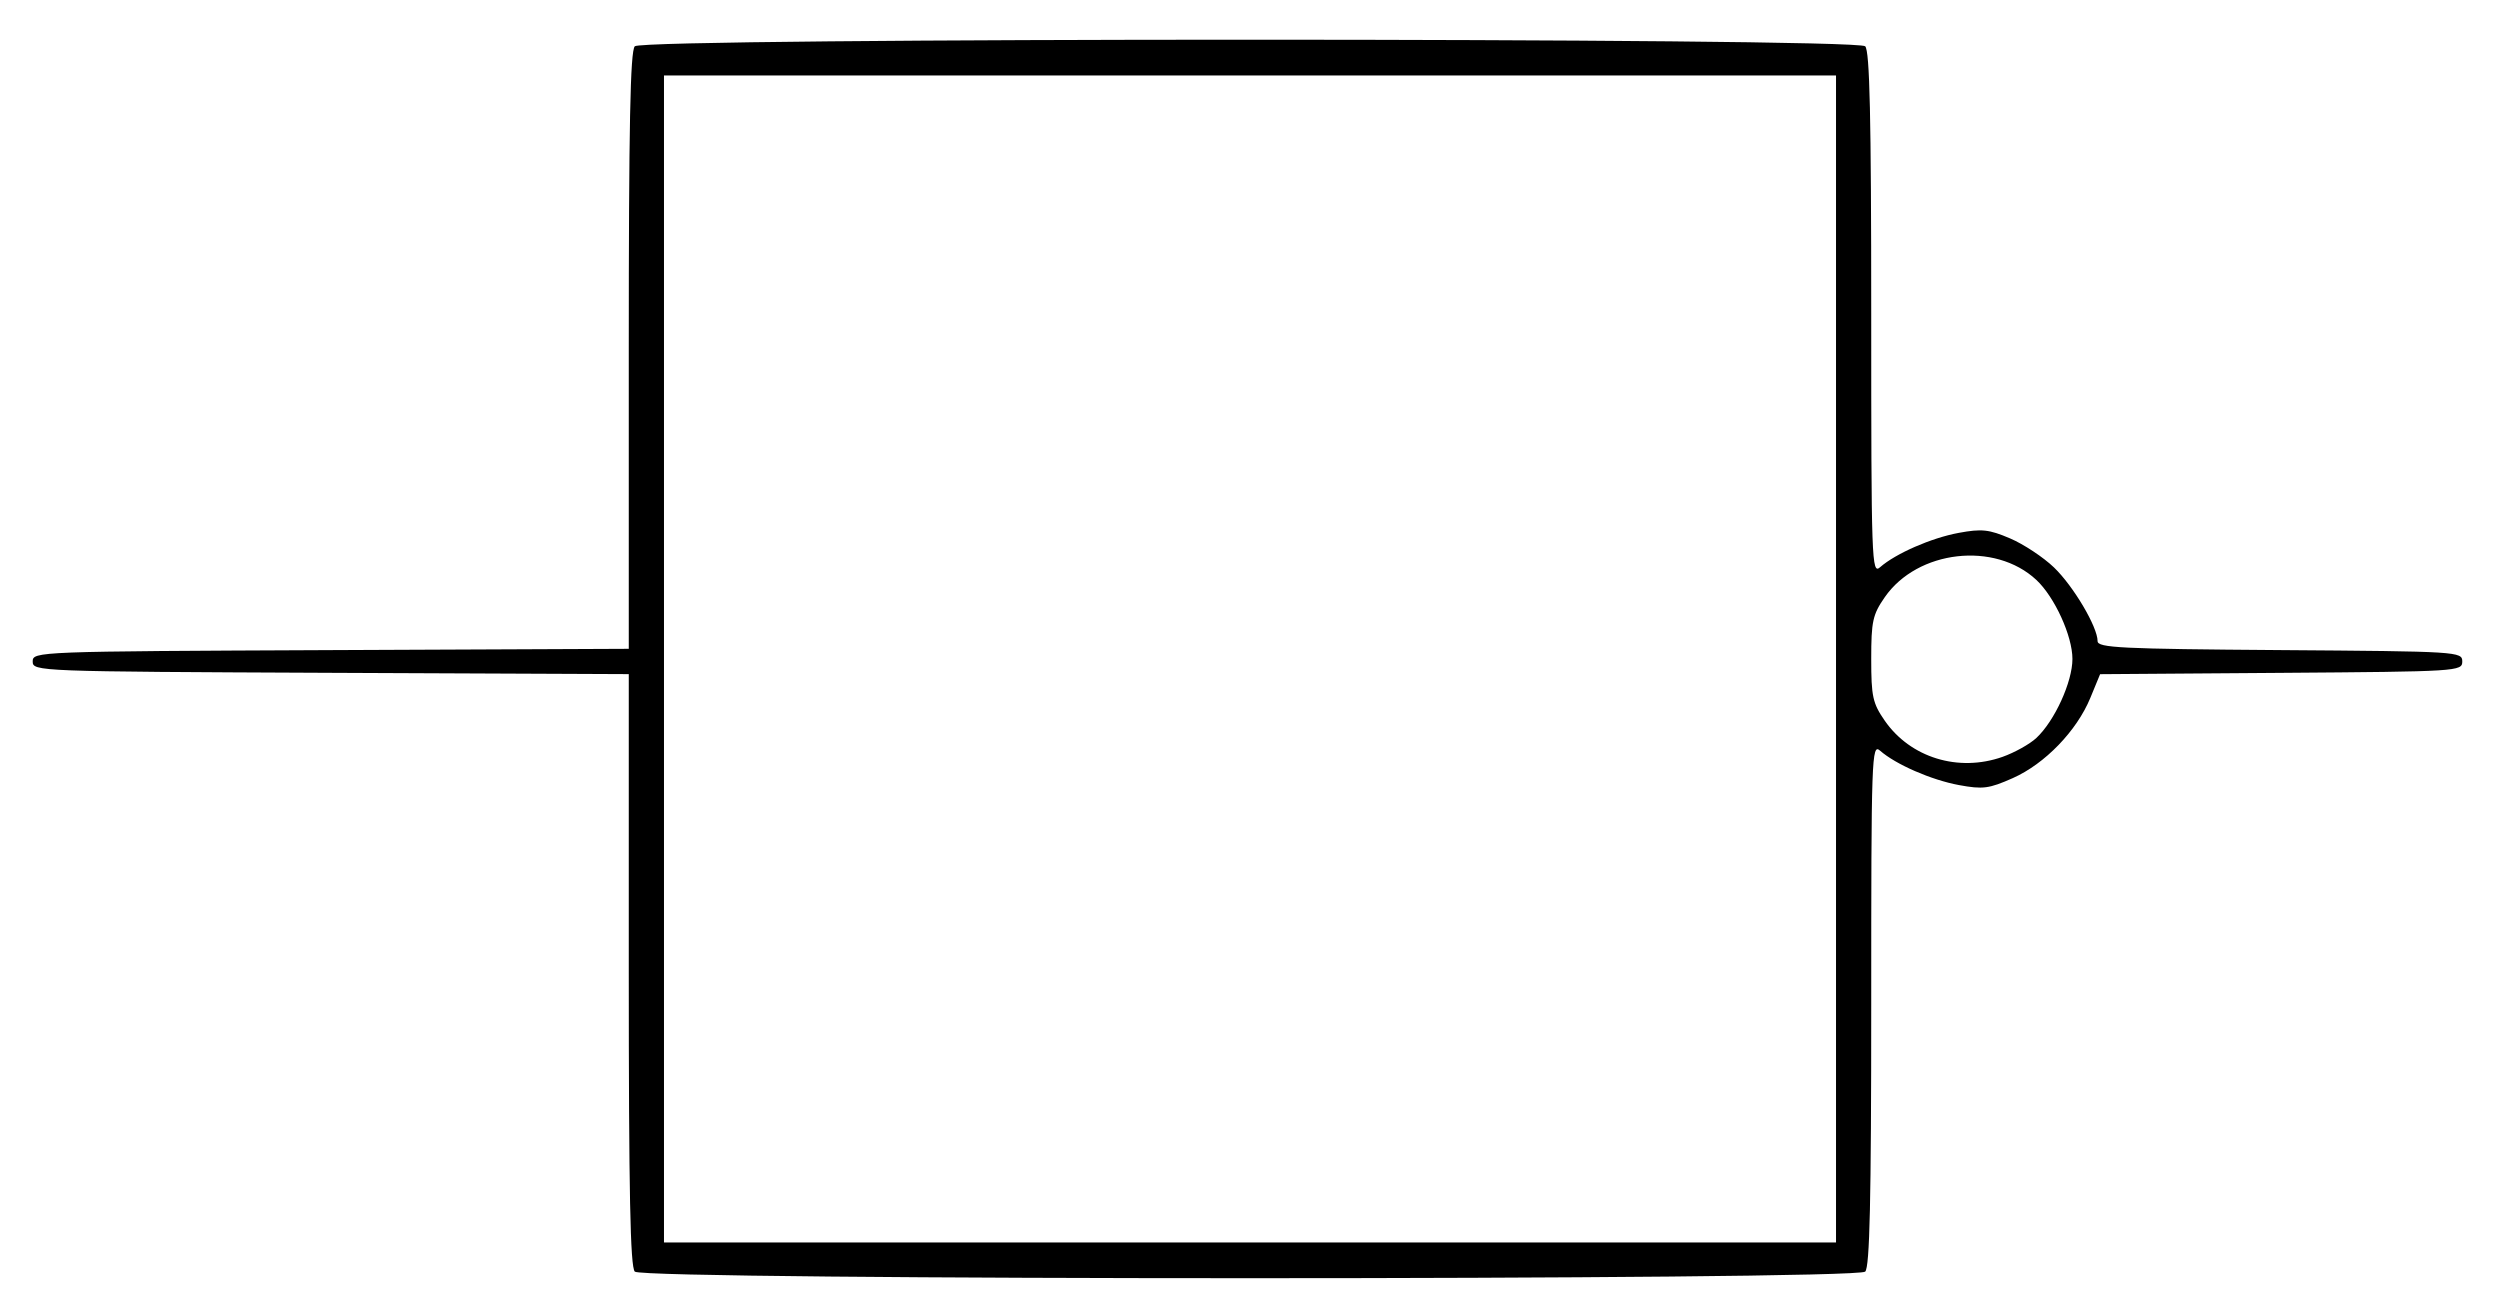
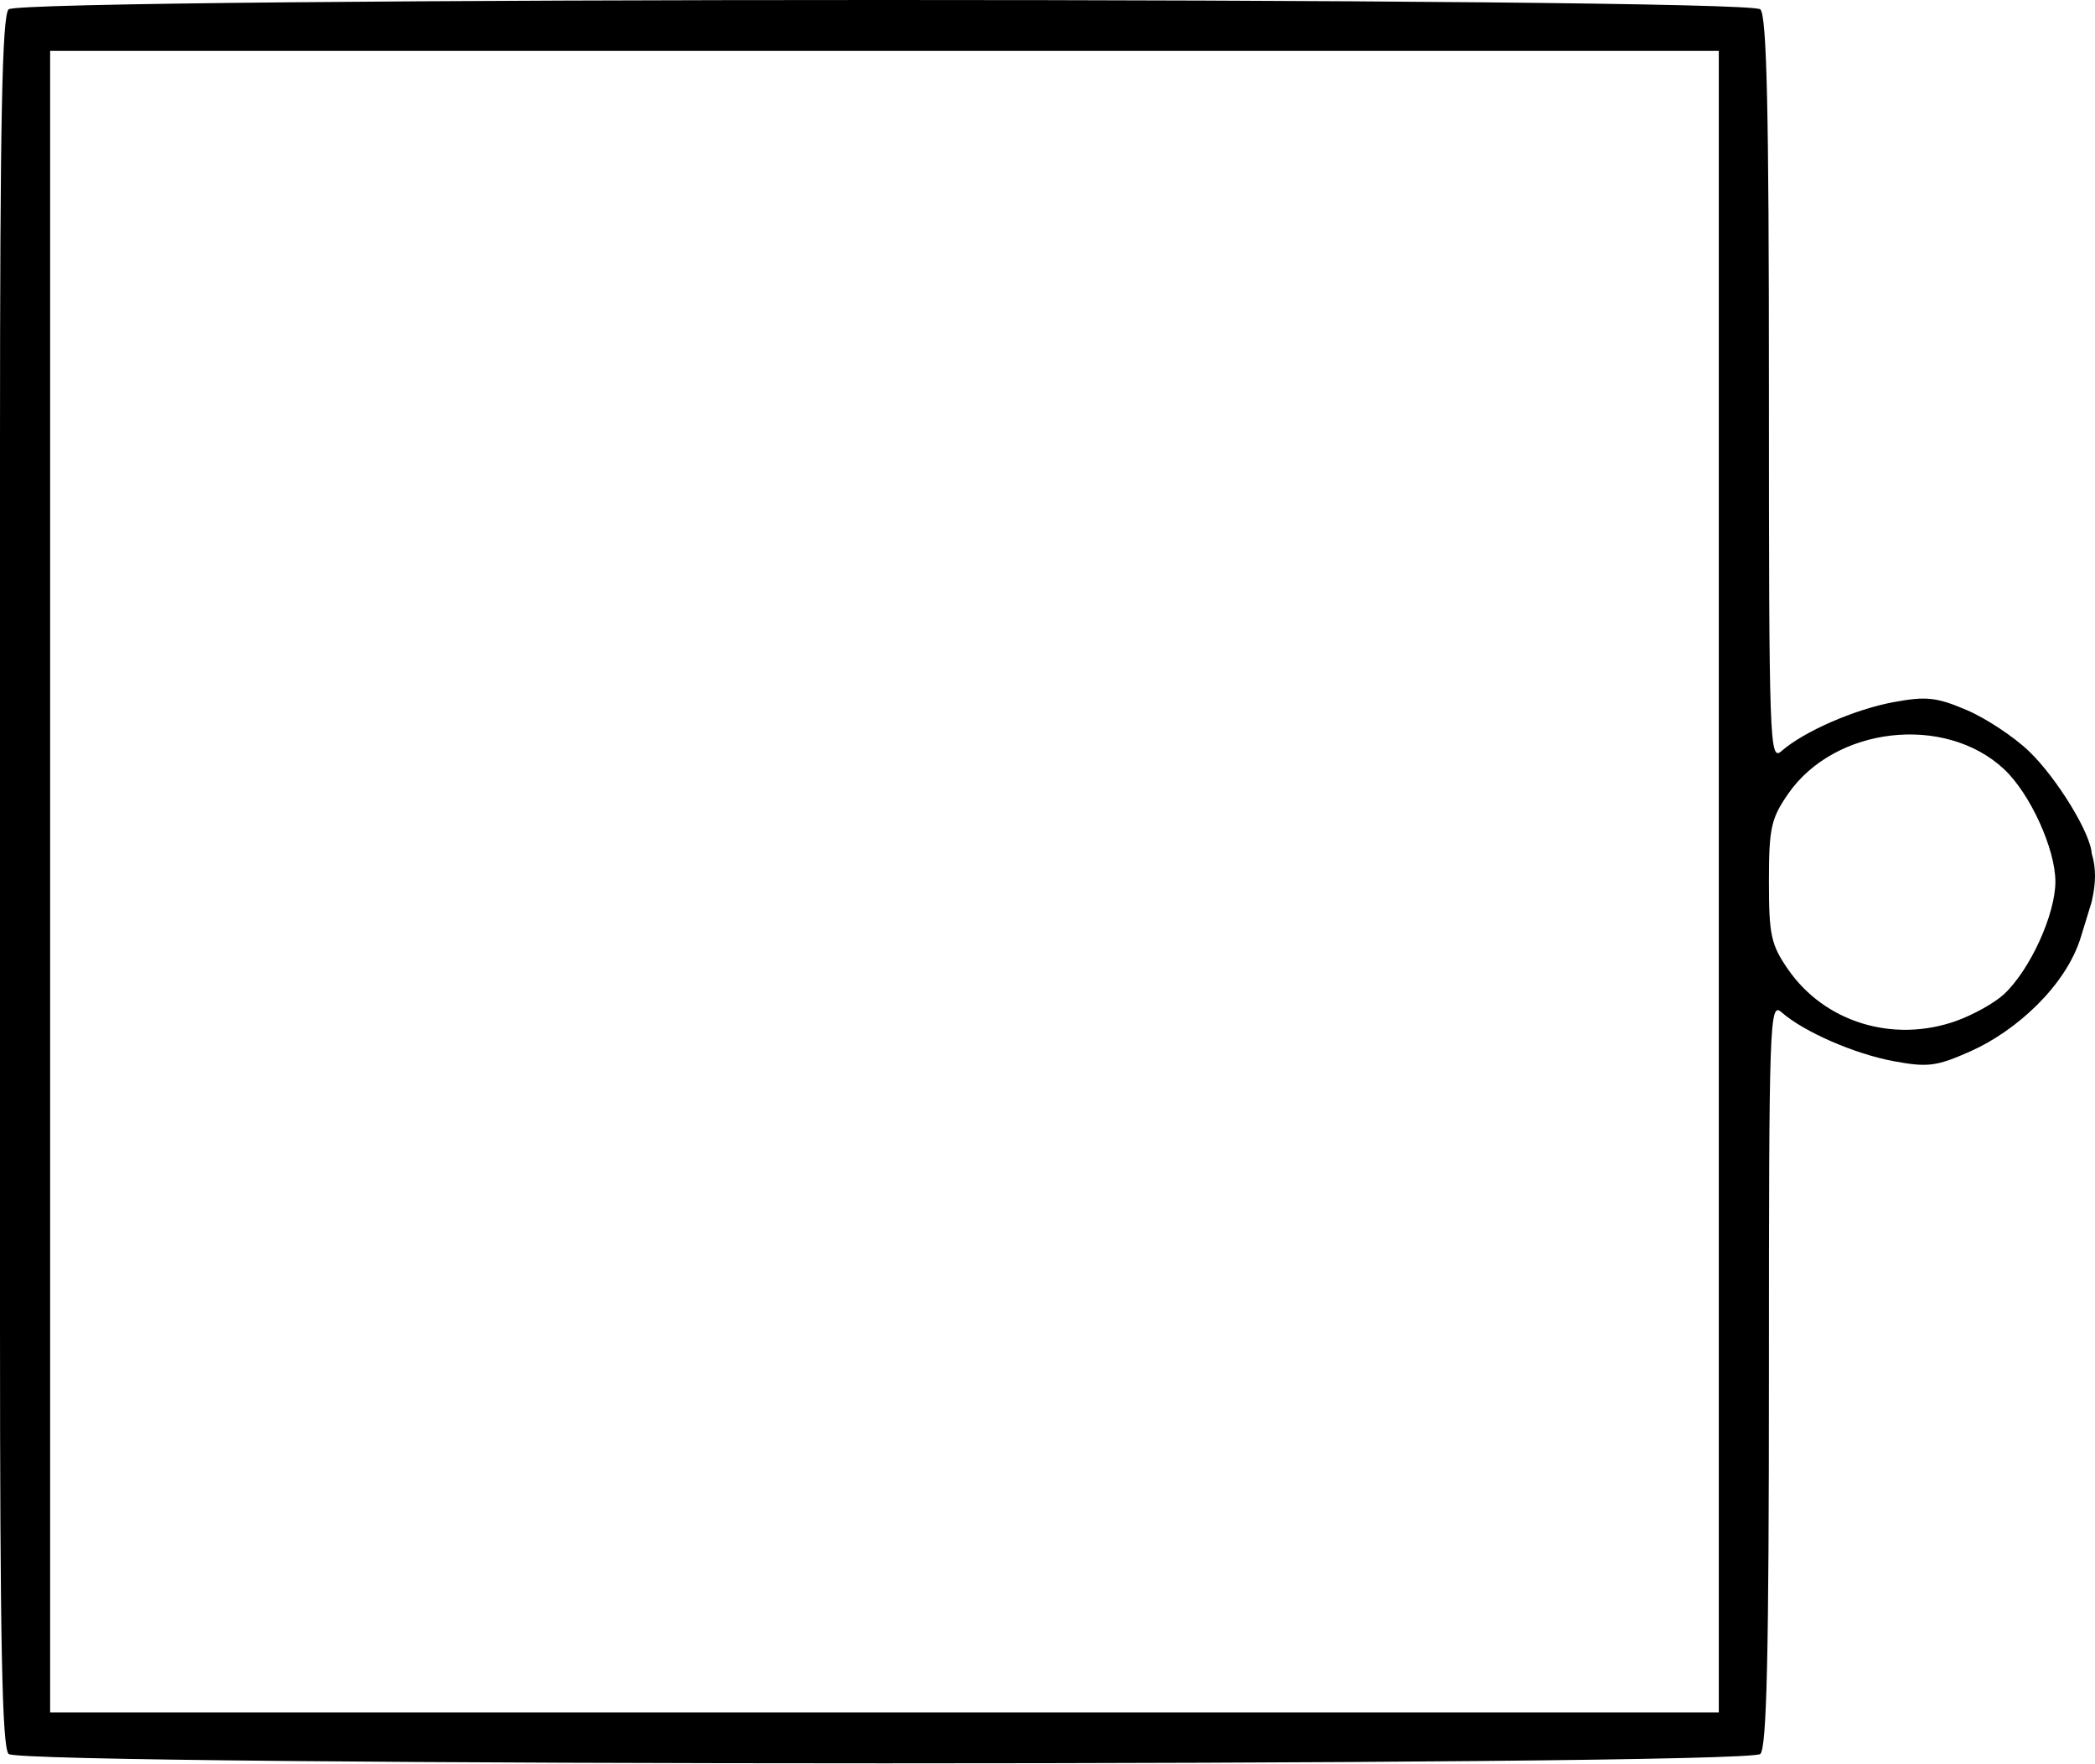
- <svg xmlns="http://www.w3.org/2000/svg" viewBox="0 0 497 261" height="261" width="497" id="svg127" version="1.1">
+ <svg xmlns="http://www.w3.org/2000/svg" viewBox="0 0 292.53 246.214" height="246.214" width="292.53" id="svg127" version="1.1">
  <defs id="defs131" />
-   <path id="path139" d="M 126.2,252.8 C 125.294,251.894 125,237.202 125,192.808 V 134.016 L 65.75,133.758 C 7.253,133.503 6.5,133.475 6.5,131.5 c 0,-1.975 0.753,-2.003 59.25,-2.258 L 125,128.984 V 69.692 c 0,-44.783 0.294,-59.586 1.2,-60.492 1.743,-1.743 242.857,-1.743 244.6,0 0.903,0.903 1.2,14.079 1.2,53.155 0,49.4 0.086,51.879 1.75,50.417 3.108,-2.732 10.198,-5.83 15.651,-6.838 4.567,-0.844 6.007,-0.689 10.208,1.102 2.69,1.147 6.617,3.745 8.727,5.775 3.866,3.719 8.664,11.828 8.664,14.644 0,1.328 4.589,1.554 36.25,1.783 35.496,0.257 36.25,0.304 36.25,2.262 0,1.958 -0.755,2.006 -36,2.264 l -36,0.264 -1.946,4.721 c -2.704,6.559 -9.03,13.103 -15.404,15.936 -4.742,2.108 -5.96,2.265 -10.708,1.388 -5.488,-1.015 -12.576,-4.106 -15.691,-6.845 -1.664,-1.463 -1.75,1.016 -1.75,50.417 0,39.076 -0.297,52.252 -1.2,53.155 -1.743,1.743 -242.857,1.743 -244.6,0 z M 365,131 V 15 H 248.5 132 V 131 247 H 248.5 365 Z m 33.096,19.466 c 2.391,-0.844 5.417,-2.531 6.725,-3.75 C 408.458,143.325 412,135.572 412,131 c 0,-4.572 -3.542,-12.325 -7.179,-15.716 -8.263,-7.703 -23.624,-5.947 -30.132,3.444 C 372.292,122.186 372,123.52 372,131 c 0,7.477 0.293,8.815 2.684,12.266 5.101,7.361 14.64,10.295 23.412,7.2 z" style="fill:#000000" />
+   <path id="path139" d="m 5e-5,61.799 c 0,-44.783 0.294,-59.586 1.2,-60.492 1.743,-1.743 242.857,-1.743 244.6,0 0.903,0.903 1.2,14.079 1.2,53.155 0,49.4 0.086,51.879 1.75,50.417 3.108,-2.732 10.198,-5.83 15.651,-6.838 4.567,-0.844 6.007,-0.689 10.208,1.102 2.69,1.147 6.617,3.745 8.727,5.775 3.866,3.719 8.747,11.634 8.747,14.45 0,1.328 -0.091,-0.424 -0.091,-0.424 0,0 0.537,1.381 0.537,3.339 0,1.958 -0.498,3.724 -0.498,3.724 l 0.212,-0.666 -1.69,5.515 c -2.078,6.784 -9.03,13.103 -15.404,15.936 -4.742,2.108 -5.96,2.265 -10.708,1.388 -5.488,-1.015 -12.576,-4.106 -15.691,-6.845 -1.664,-1.463 -1.75,1.016 -1.75,50.417 0,39.076 -0.297,52.252 -1.2,53.155 -1.743,1.743 -242.857,1.743 -244.6,0 C 0.294,244.001 0,229.309 0,184.915 v -58.792 m 240,-3.016 V 7.107 h -116.5 -116.5 v 116 116 h 116.5 116.5 z m 33.096,19.466 c 2.391,-0.844 5.417,-2.531 6.725,-3.75 3.638,-3.391 7.179,-11.144 7.179,-15.716 0,-4.572 -3.542,-12.325 -7.179,-15.716 -8.263,-7.703 -23.624,-5.947 -30.132,3.444 -2.396,3.458 -2.689,4.792 -2.689,12.272 0,7.477 0.293,8.815 2.684,12.266 5.101,7.361 14.64,10.295 23.412,7.2 z" style="fill:#000000" />
</svg>
